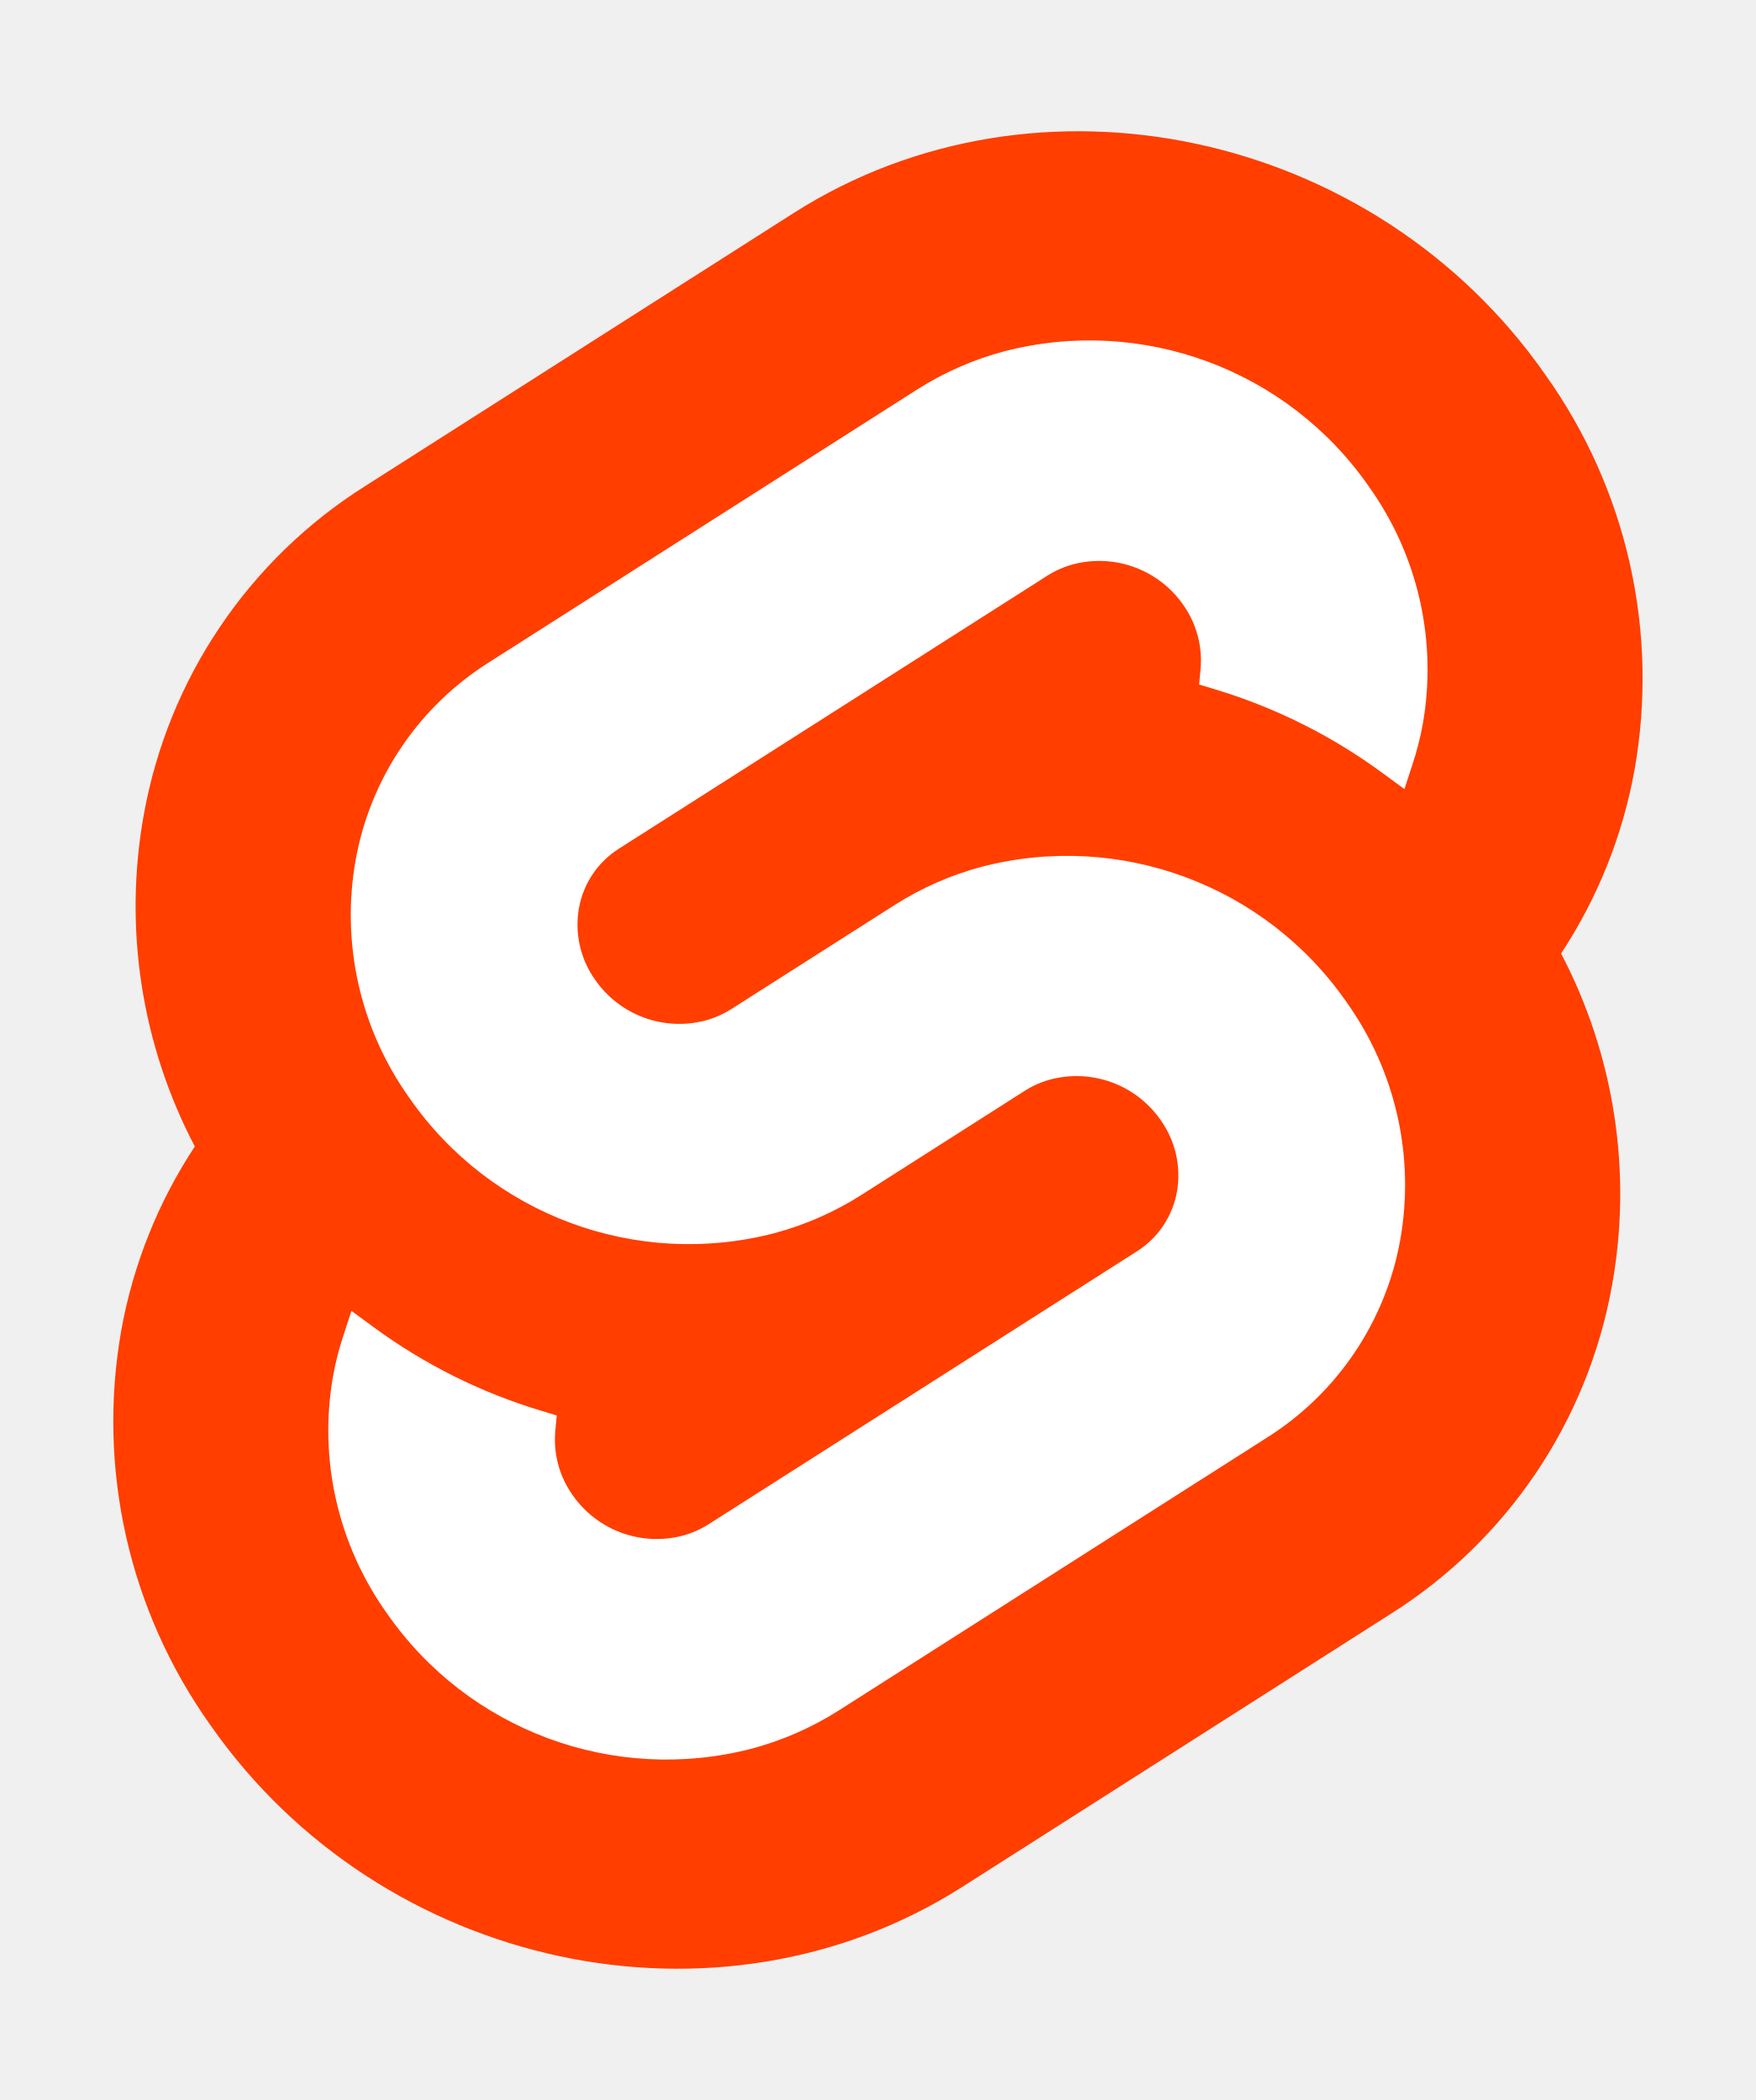
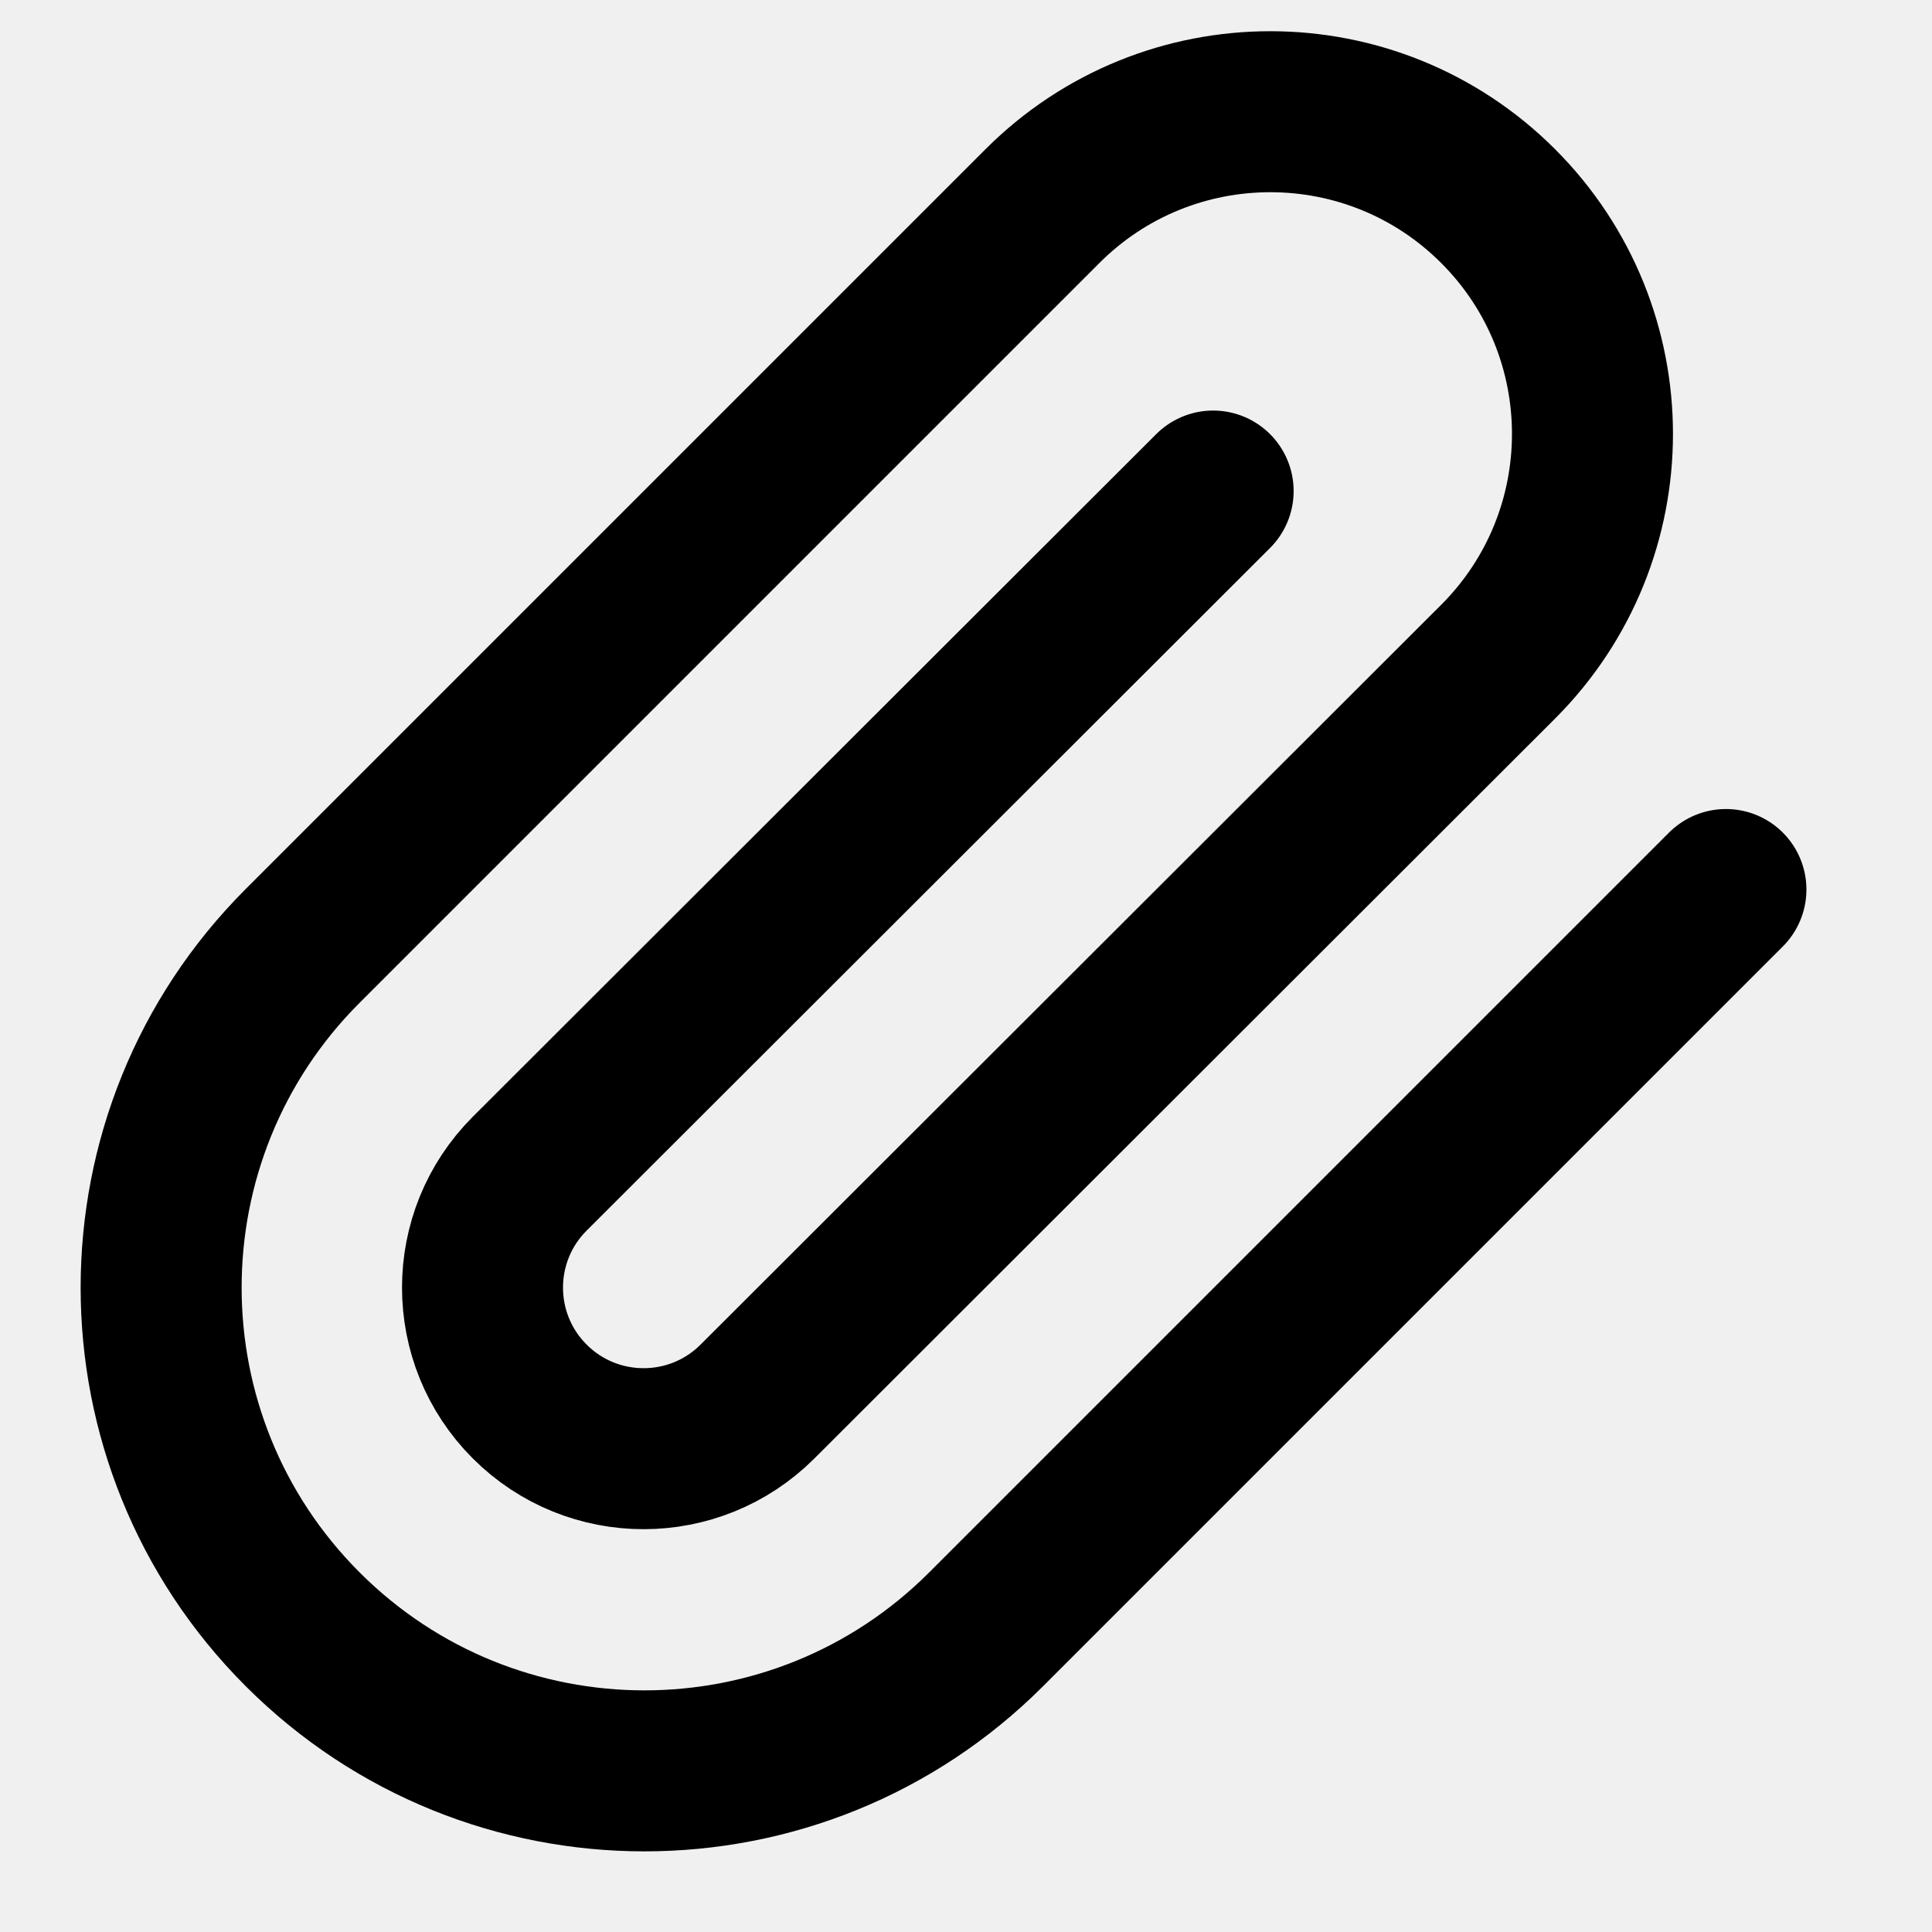
- <svg xmlns="http://www.w3.org/2000/svg" width="107" height="128" viewBox="0 0 107 128">
-   <path d="M94.157 22.819c-10.4-14.885-30.94-19.297-45.792-9.835L22.282 29.608A29.92 29.92 0 0 0 8.764 49.65a31.5 31.5 0 0 0 3.108 20.231 30 30 0 0 0-4.477 11.183 31.9 31.9 0 0 0 5.448 24.116c10.402 14.887 30.942 19.297 45.791 9.835l26.083-16.624A29.92 29.92 0 0 0 98.235 78.35a31.53 31.53 0 0 0-3.105-20.232 30 30 0 0 0 4.474-11.182 31.88 31.88 0 0 0-5.447-24.116" style="fill:#ff3e00" />
-   <path d="M45.817 106.582a20.72 20.72 0 0 1-22.237-8.243 19.17 19.17 0 0 1-3.277-14.503 18 18 0 0 1 .624-2.435l.49-1.498 1.337.981a33.6 33.6 0 0 0 10.203 5.098l.97.294-.09.968a5.85 5.85 0 0 0 1.052 3.878 6.24 6.24 0 0 0 6.695 2.485 5.8 5.8 0 0 0 1.603-.704L69.27 76.28a5.43 5.43 0 0 0 2.45-3.631 5.8 5.8 0 0 0-.987-4.371 6.24 6.24 0 0 0-6.698-2.487 5.7 5.7 0 0 0-1.6.704l-9.953 6.345a19 19 0 0 1-5.296 2.326 20.72 20.72 0 0 1-22.237-8.243 19.17 19.17 0 0 1-3.277-14.502 17.99 17.99 0 0 1 8.13-12.052l26.081-16.623a19 19 0 0 1 5.3-2.329 20.72 20.72 0 0 1 22.237 8.243 19.17 19.17 0 0 1 3.277 14.503 18 18 0 0 1-.624 2.435l-.49 1.498-1.337-.98a33.6 33.6 0 0 0-10.203-5.1l-.97-.294.09-.968a5.86 5.86 0 0 0-1.052-3.878 6.24 6.24 0 0 0-6.696-2.485 5.8 5.8 0 0 0-1.602.704L37.73 51.72a5.42 5.42 0 0 0-2.449 3.63 5.79 5.79 0 0 0 .986 4.372 6.24 6.24 0 0 0 6.698 2.486 5.8 5.8 0 0 0 1.602-.704l9.952-6.342a19 19 0 0 1 5.295-2.328 20.72 20.72 0 0 1 22.237 8.242 19.17 19.17 0 0 1 3.277 14.503 18 18 0 0 1-8.13 12.053l-26.081 16.622a19 19 0 0 1-5.3 2.328" style="fill:#fff" />
+ <svg xmlns="http://www.w3.org/2000/svg" width="24" height="24" viewBox="0 0 24 24" fill="none" stroke="currentColor" stroke-width="2" stroke-linecap="round" stroke-linejoin="round" class="feather feather-paperclip">
+   <path d="M21.44 11.05l-9.19 9.19a6 6 0 0 1-8.49-8.49l9.19-9.19a4 4 0 0 1 5.66 5.66l-9.2 9.19a2 2 0 0 1-2.83-2.83l8.49-8.48" />
</svg>
